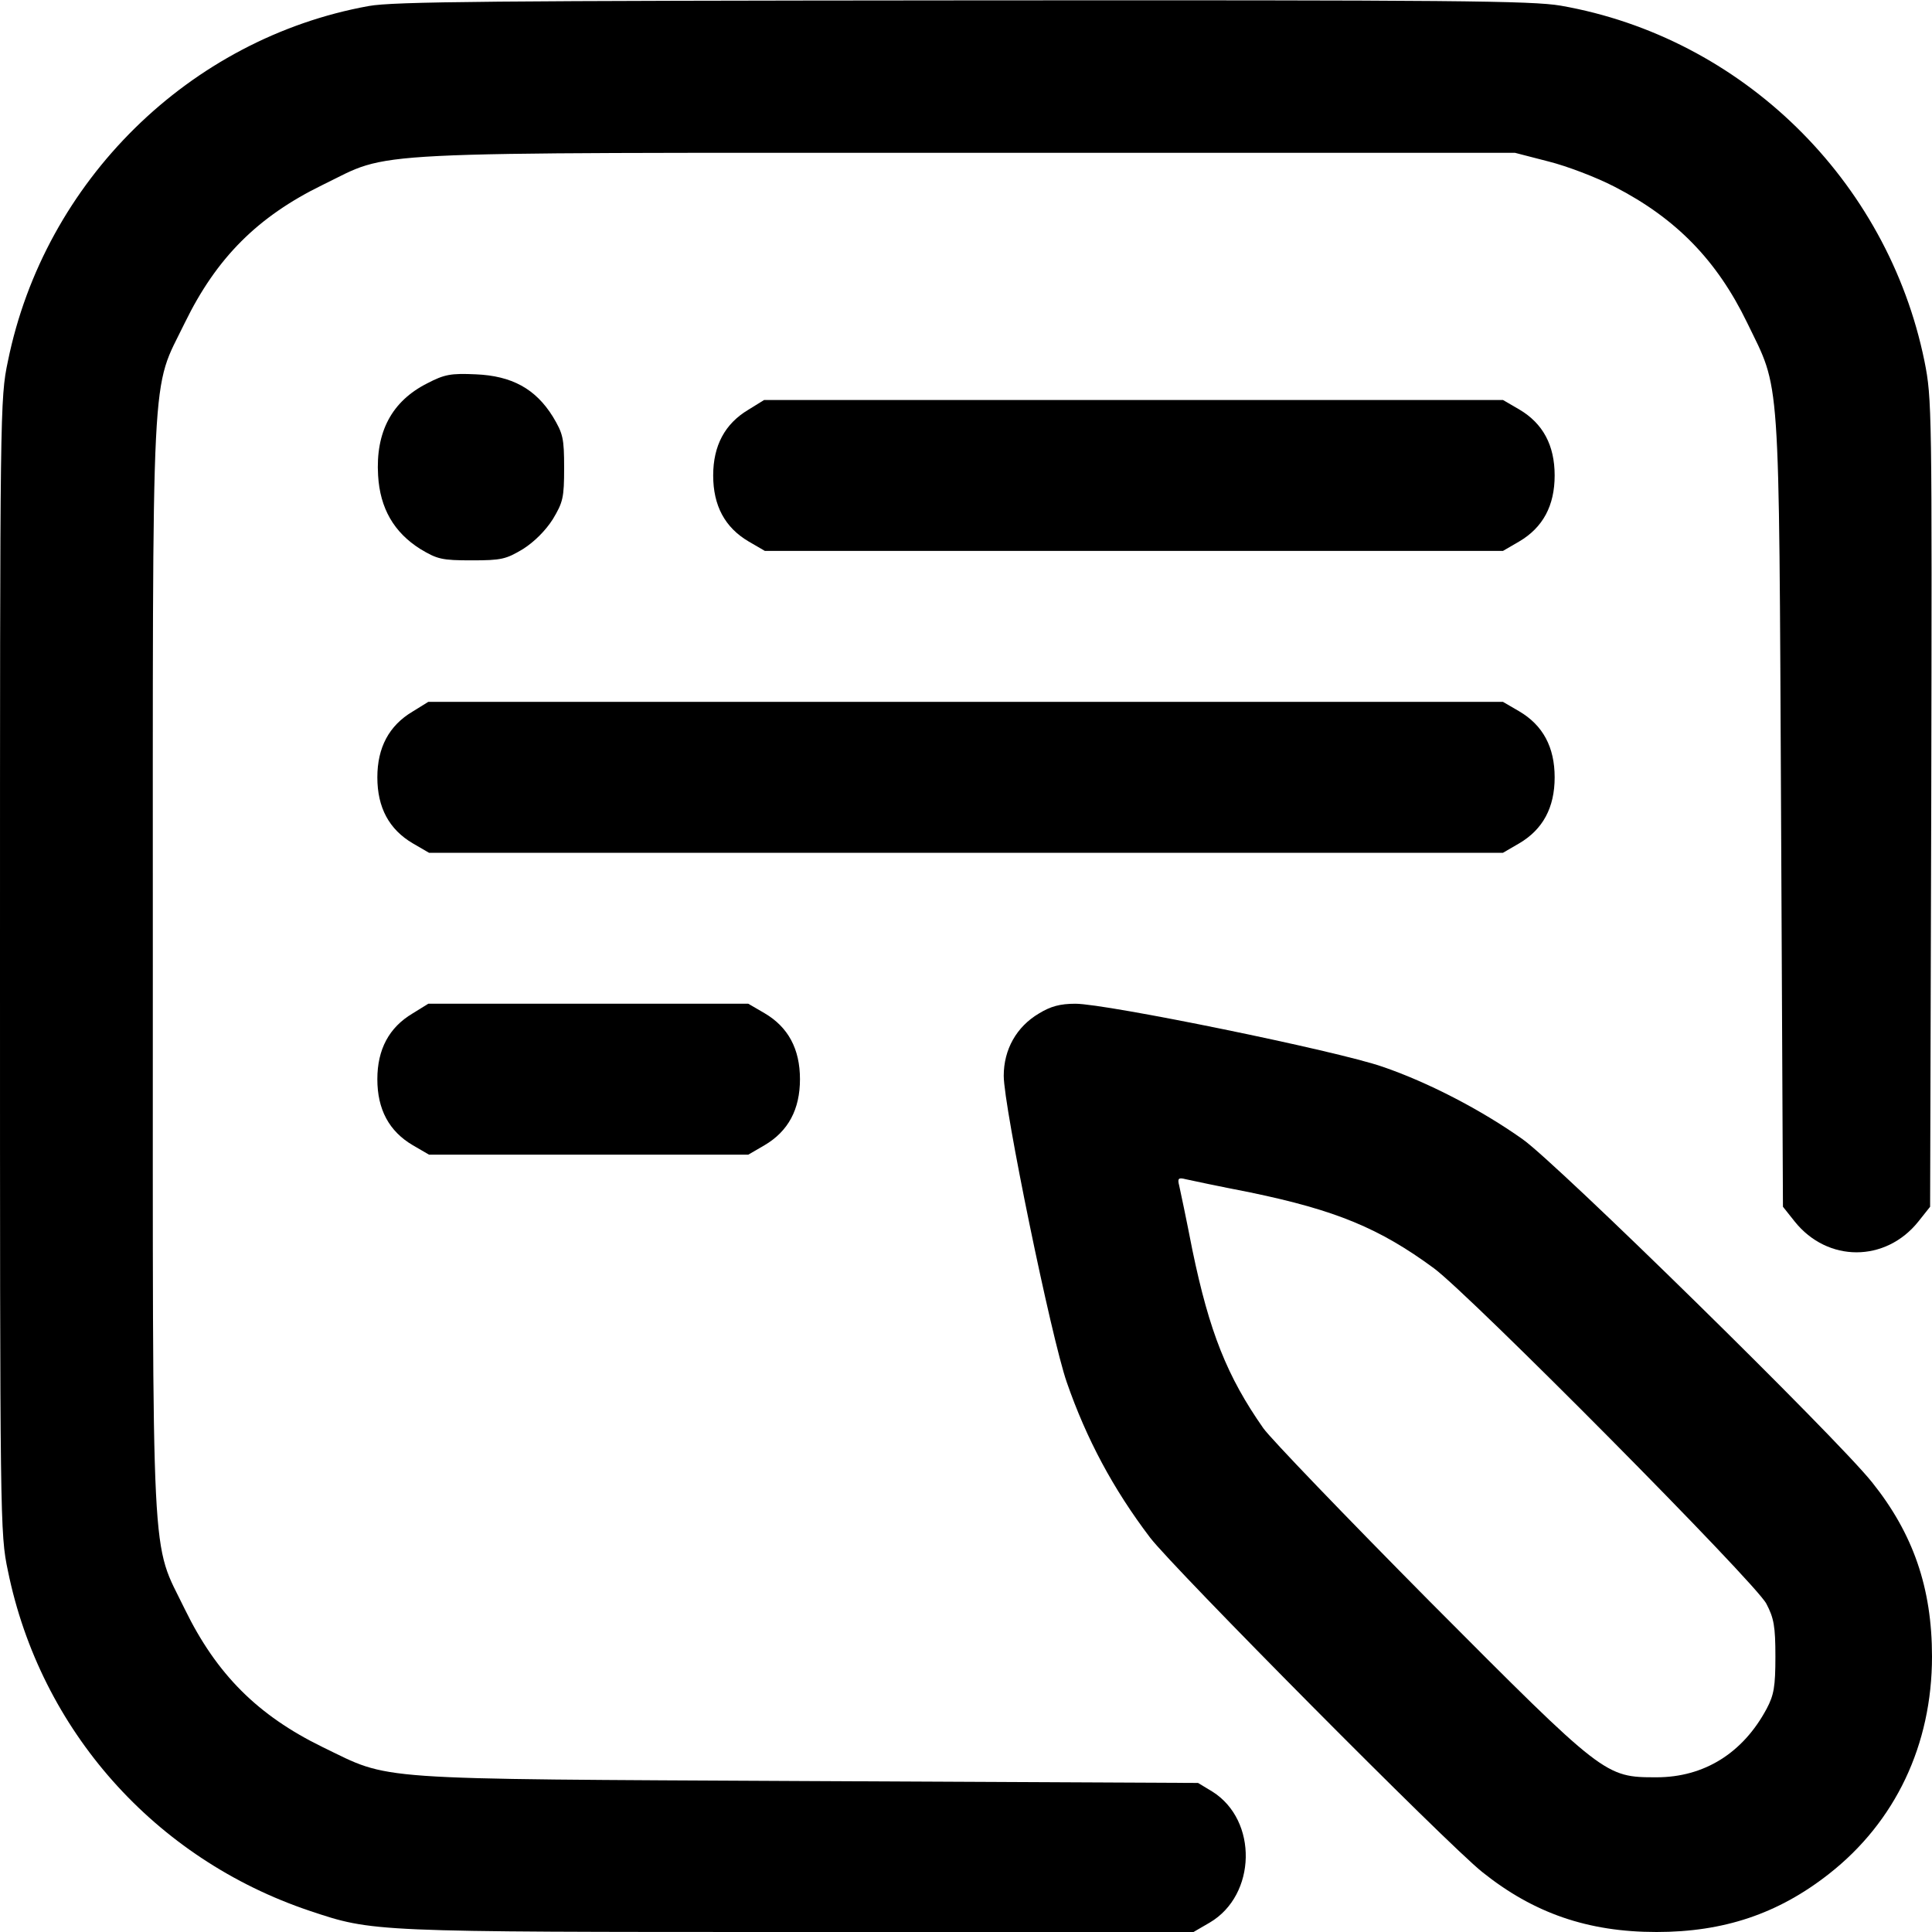
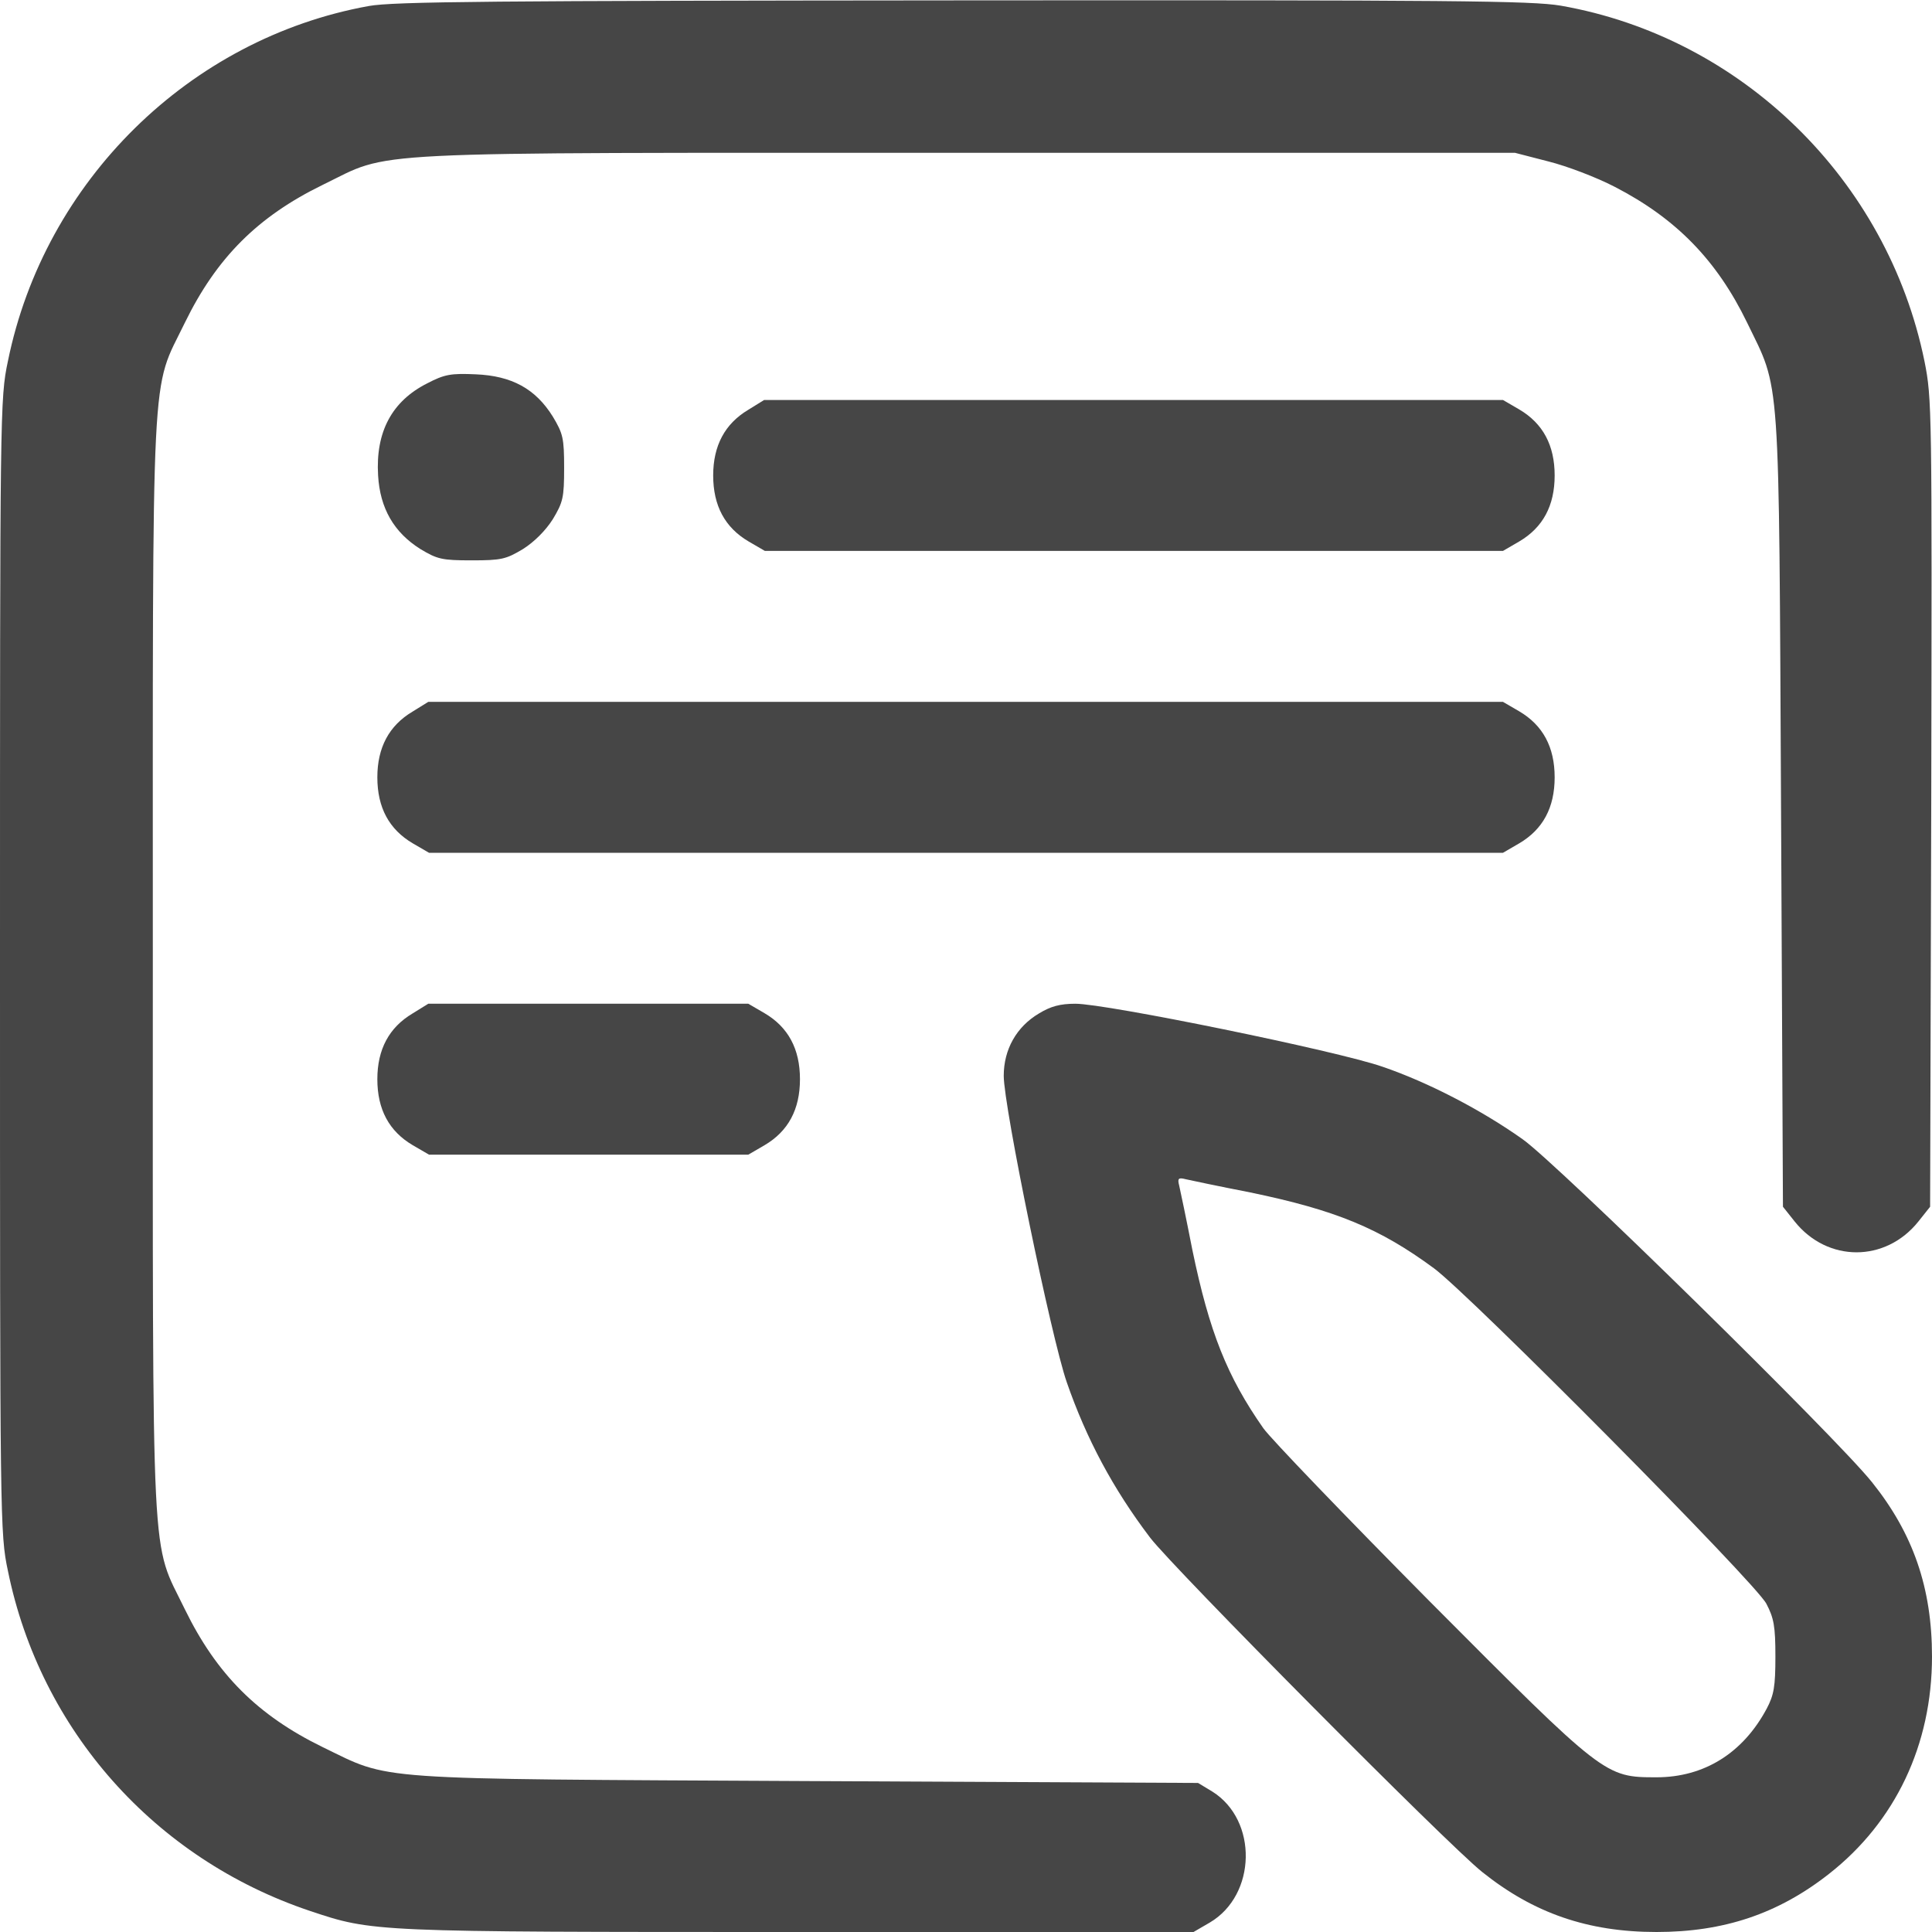
<svg xmlns="http://www.w3.org/2000/svg" version="1.0" width="512pt" height="512pt" viewBox="0 0 512 512" preserveAspectRatio="xMidYMid meet">
-   <g transform="translate(0,512) scale(0.1,-0.1)" fill="#000000" stroke="none">
+   <g transform="translate(0,512) scale(0.1,-0.1)" fill="#464646" stroke="none">
    <path d="M977 5104 c-475 -86 -859 -464 -956 -941 -21 -99 -21 -127 -21 -1603 0 -1476 0 -1504 21 -1603 86 -422 389 -763 800 -901 168 -56 161 -56 1297 -56 l1045 0 43 25 c124 73 128 271 7 347 l-38 23 -1035 5 c-1174 6 -1101 1 -1285 90 -172 84 -281 193 -365 365 -91 188 -85 64 -85 1705 0 1641 -6 1517 85 1705 84 172 193 281 365 365 188 91 63 85 1710 85 l1450 0 89 -23 c48 -12 127 -42 175 -67 163 -84 271 -195 351 -360 89 -184 84 -109 90 -1297 l5 -1046 31 -39 c87 -109 241 -109 328 0 l31 39 3 1069 c2 1048 2 1072 -18 1172 -98 480 -484 858 -964 942 -77 13 -281 15 -1585 14 -1244 -1 -1509 -3 -1574 -15z" />
    <path d="M1132 4104 c-93 -47 -137 -128 -130 -244 5 -87 42 -151 112 -195 45 -27 57 -30 136 -30 79 0 91 3 136 30 30 19 60 49 79 79 27 45 30 57 30 136 0 79 -3 91 -30 136 -46 74 -109 108 -204 112 -66 3 -83 0 -129 -24z" />
    <path d="M1983 4034 c-62 -37 -93 -95 -93 -174 0 -80 31 -138 94 -175 l43 -25 978 0 978 0 43 25 c63 37 94 95 94 175 0 80 -31 138 -94 175 l-43 25 -979 0 -979 0 -42 -26z" />
    <path d="M1093 3234 c-62 -37 -93 -95 -93 -174 0 -80 31 -138 94 -175 l43 -25 1423 0 1423 0 43 25 c63 37 94 95 94 175 0 80 -31 138 -94 175 l-43 25 -1424 0 -1424 0 -42 -26z" />
    <path d="M1093 2434 c-62 -37 -93 -95 -93 -174 0 -80 31 -138 94 -175 l43 -25 423 0 423 0 43 25 c63 37 94 95 94 175 0 80 -31 138 -94 175 l-43 25 -424 0 -424 0 -42 -26z" />
    <path d="M2753 2434 c-59 -35 -93 -95 -93 -165 0 -82 126 -694 167 -812 52 -150 123 -283 221 -412 61 -80 787 -812 880 -886 136 -109 280 -159 462 -159 178 0 322 48 457 154 176 138 273 342 273 576 0 182 -50 326 -159 462 -95 119 -835 845 -926 909 -110 78 -251 151 -371 192 -120 42 -732 167 -814 167 -41 0 -66 -7 -97 -26z m560 -474 c227 -47 343 -95 487 -201 96 -71 853 -834 881 -889 20 -38 24 -60 24 -140 0 -80 -4 -102 -23 -138 -63 -118 -166 -182 -292 -182 -137 0 -138 1 -601 466 -223 225 -422 432 -441 459 -96 137 -143 255 -188 472 -16 82 -32 158 -35 171 -5 19 -2 22 17 17 13 -3 89 -19 171 -35z" />
  </g>
</svg>
